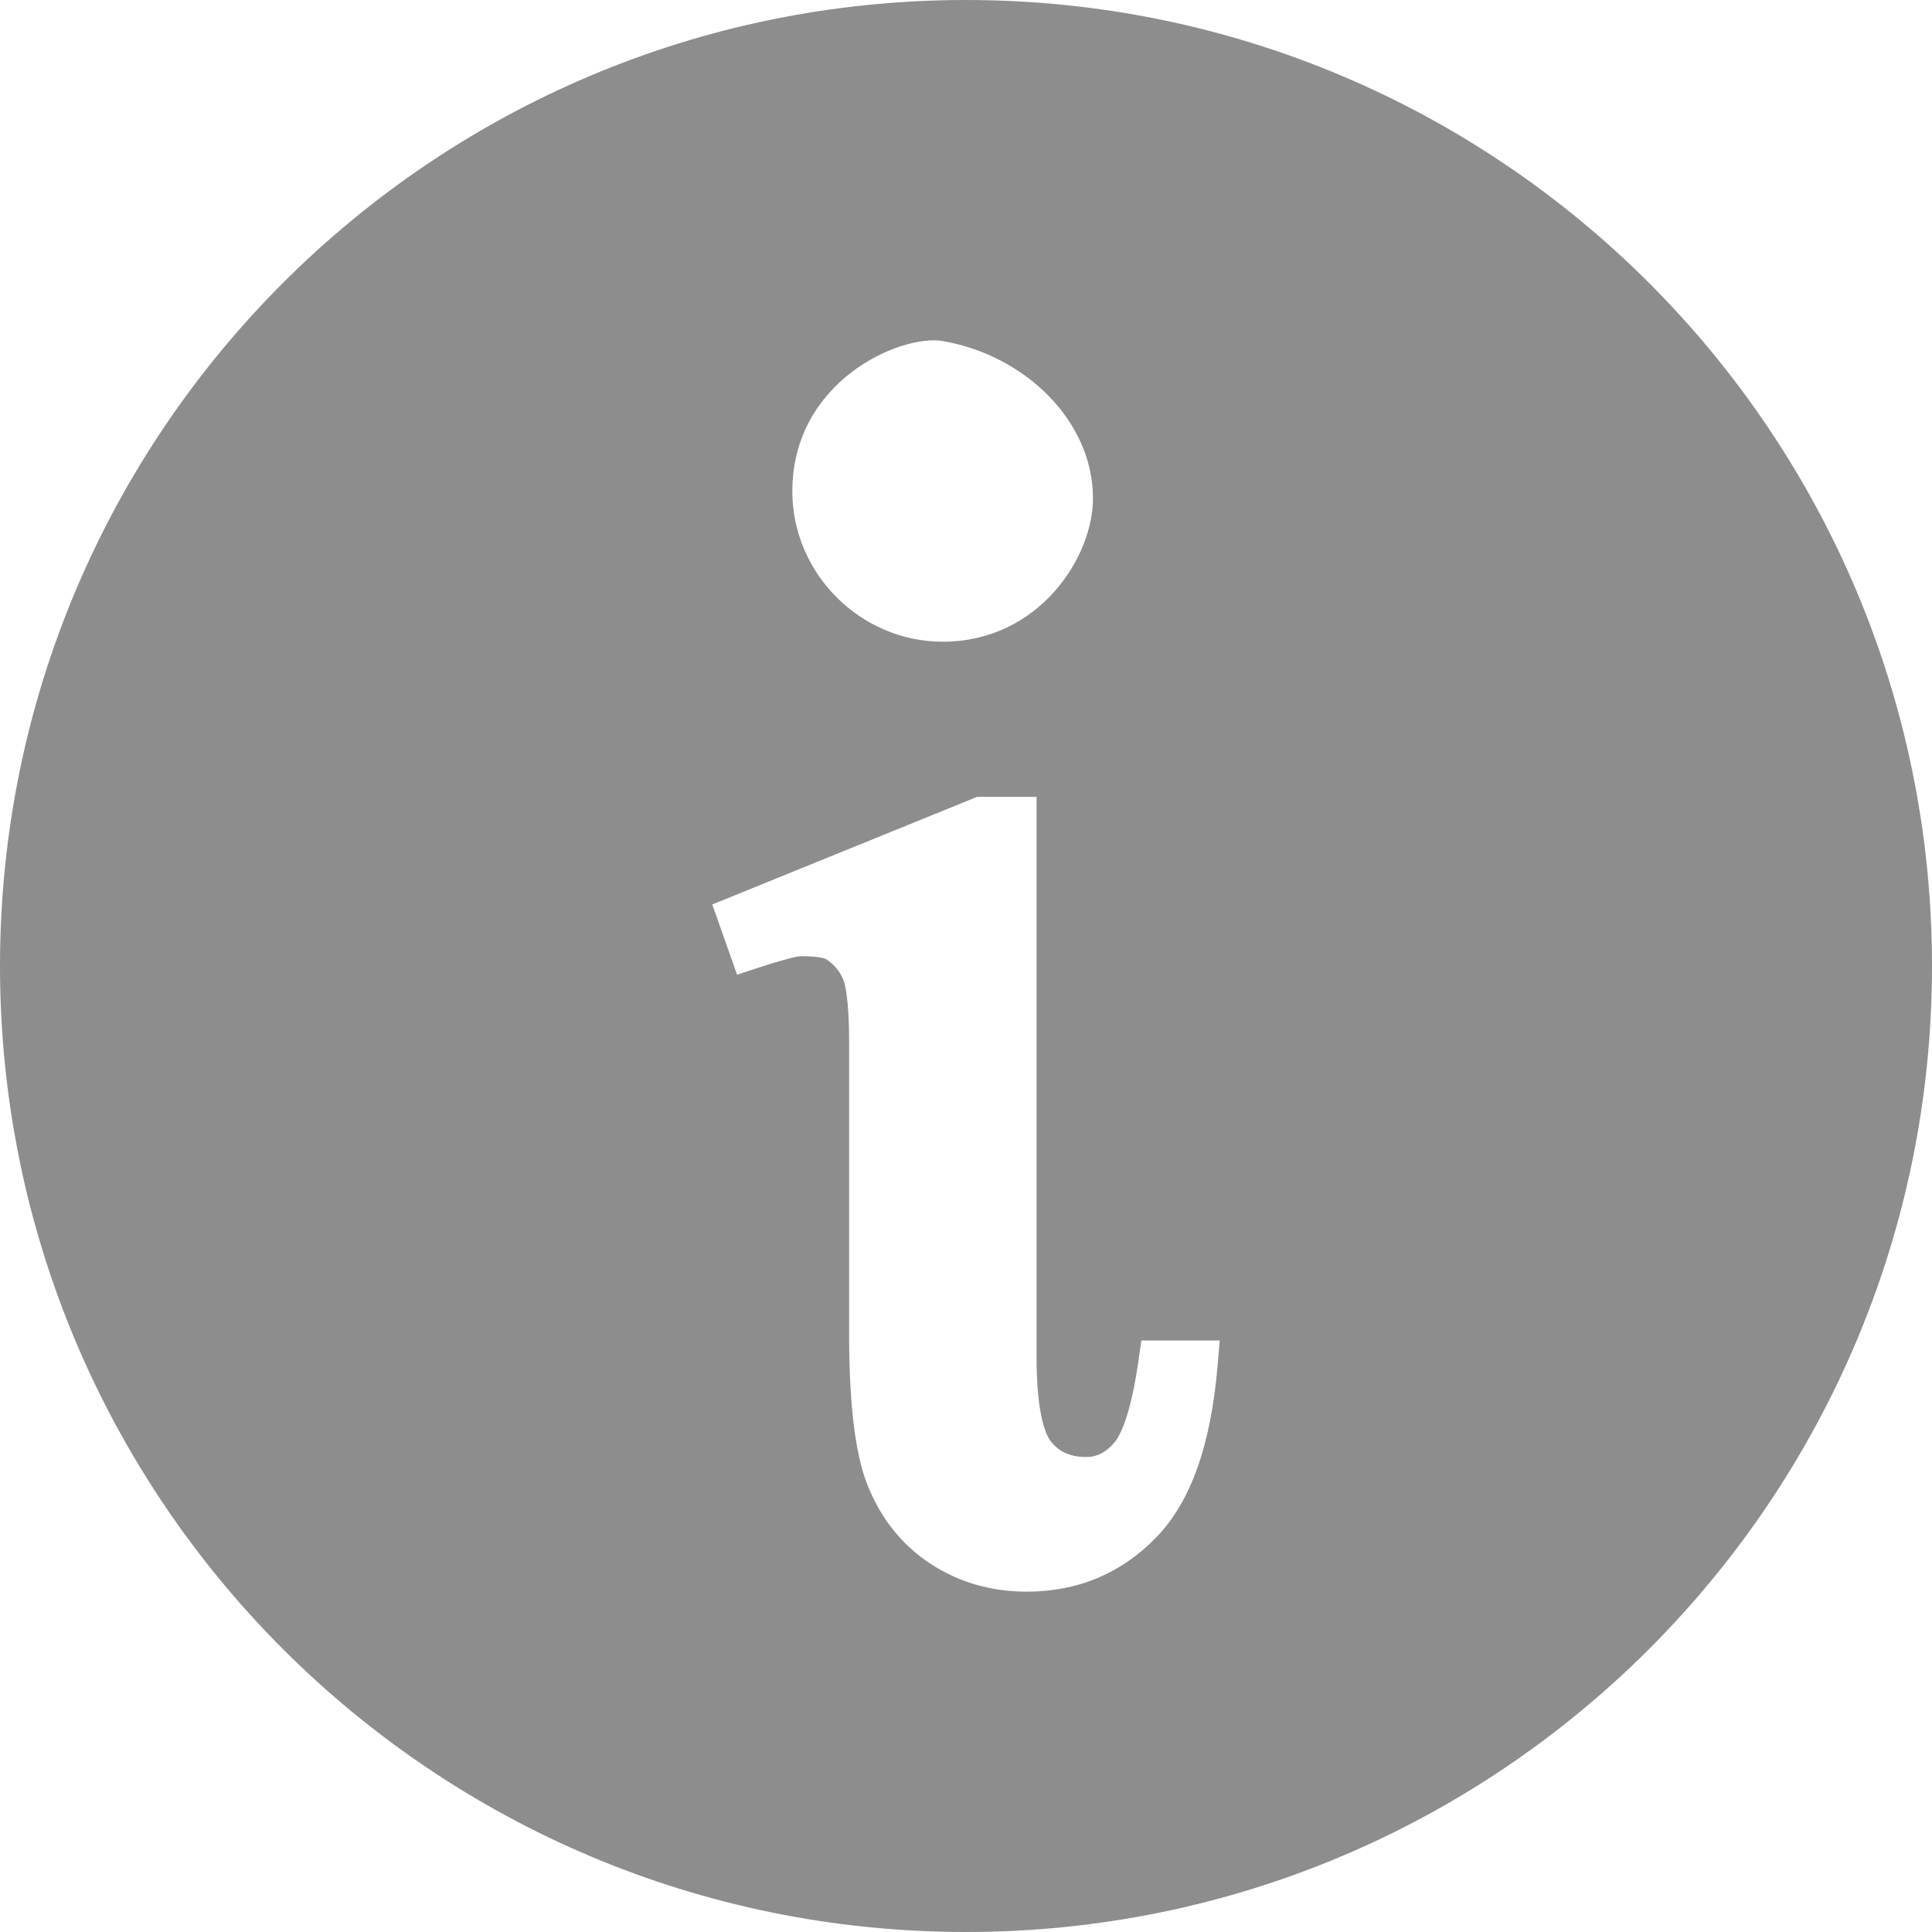
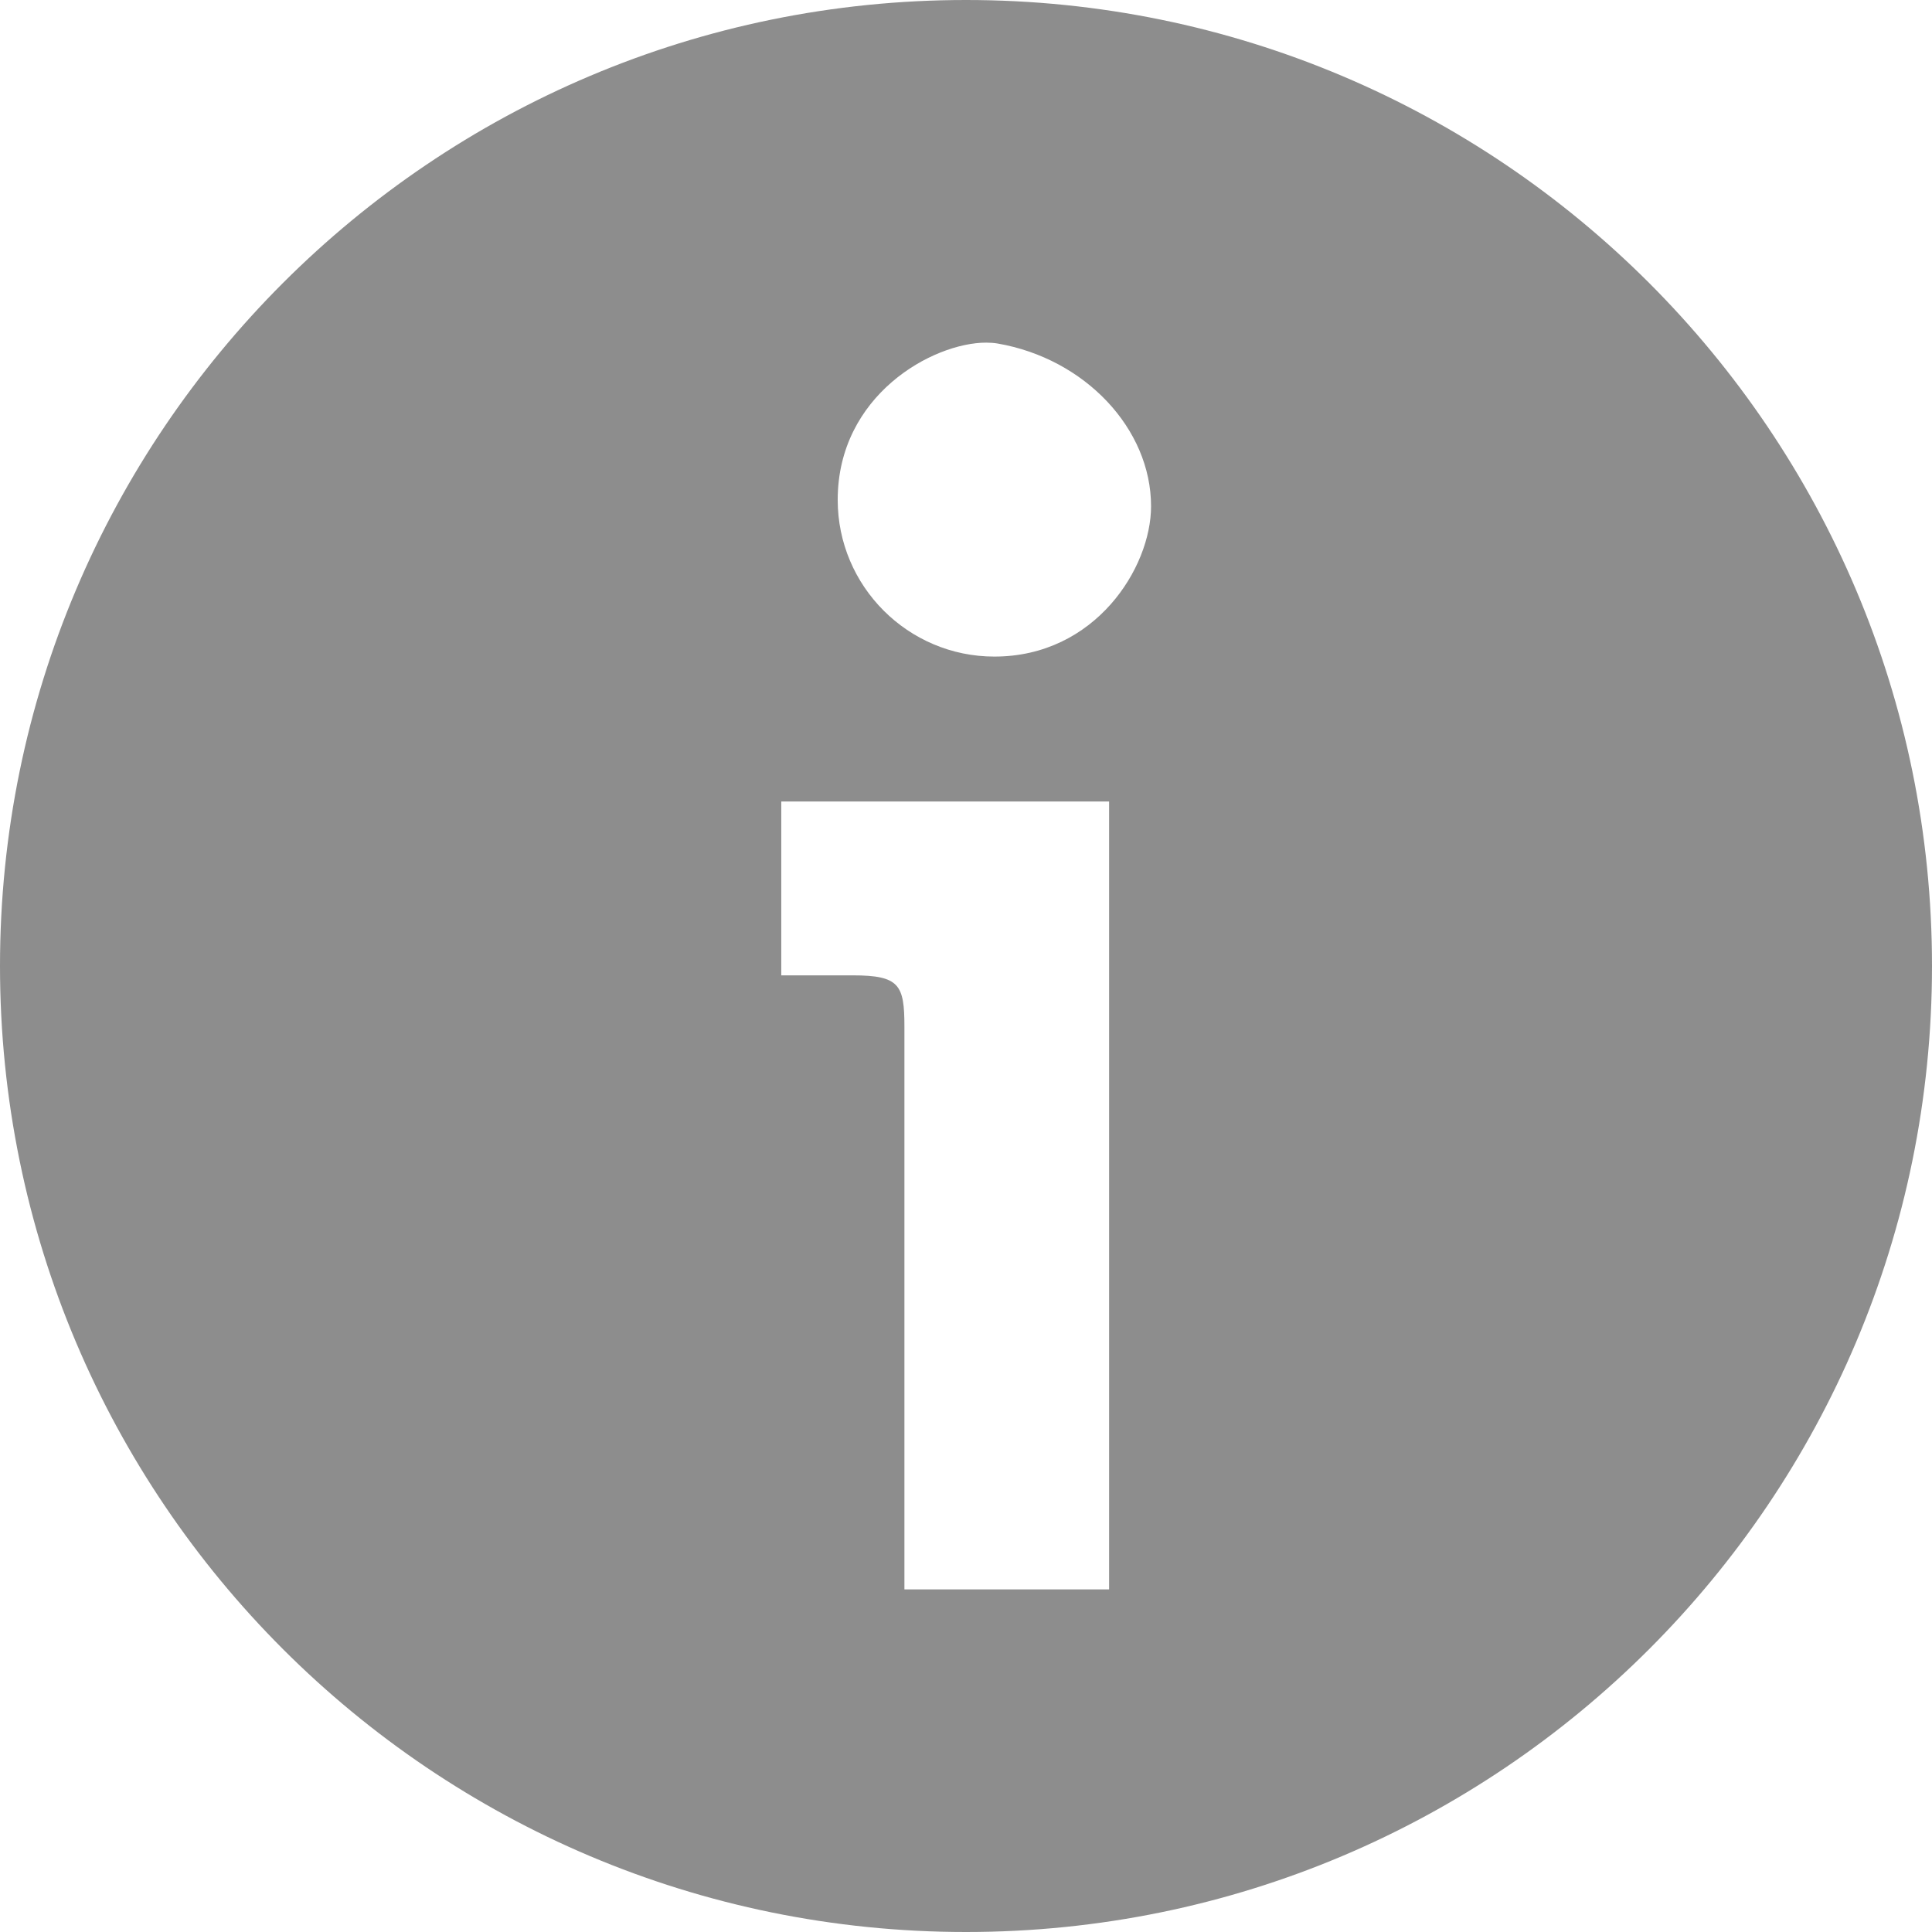
<svg xmlns="http://www.w3.org/2000/svg" version="1.1" id="_x31_0" x="0px" y="0px" viewBox="0 0 512 512" style="width: 256px; height: 256px; opacity: 1;" xml:space="preserve">
  <style type="text/css">
	.st0{fill:#374149;}
</style>
  <g>
-     <path class="st0" d="M256,0C114.614,0,0,114.614,0,256s114.614,256,256,256c141.383,0,256-114.614,256-256S397.383,0,256,0z    M323.238,355.254l-0.551,6.504c-1.793,21.313-7.133,36.27-16.332,45.723c-9.242,9.507-20.777,14.328-34.285,14.324   c-9.426,0-18.004-2.496-25.496-7.406c-7.562-4.957-13.191-12.012-16.726-20.965c-3.391-8.602-4.965-22.617-4.813-42.824v-74.149   c0-11.75-1.102-15.722-1.578-16.886c-0.898-2.184-2.378-3.954-4.531-5.383c-0.137-0.086-1.554-0.797-6.809-0.797   c-0.308,0.016-2.484,0.238-11.206,3.078l-5.582,1.828l-6.566-18.61l70.188-28.519h15.75v148.5c0,15.816,2.641,20.871,3.782,22.312   c2.226,2.817,5.199,4.133,9.367,4.133c2.87,0,5.25-1.222,7.484-3.851c1.469-1.73,4.262-6.879,6.398-21.863l0.738-5.16h19.285   L323.238,355.254z M249.817,170.058c-21.786,0-39.84-18.054-39.84-39.84c0-29.258,28.637-41.706,39.84-39.839   c21.789,3.734,39.835,21.164,39.835,41.706C289.652,147.649,275.34,170.058,249.817,170.058z" style="fill: rgb(141, 141, 141);" />
+     <path class="st0" d="M256,0C114.641,0,0,114.641,0,256c0,141.442,114.641,256,256,256c141.442,0,256-114.558,256-256   C512,114.641,397.442,0,256,0z M263.519,174C240.641,174,222,155.359,222,132.481c0-27.762,25.199-41.68,39.359-41.68   c1.043,0,2.082,0.078,3.043,0.238c23.117,4,40.641,22.562,40.641,43.121C305.043,150.481,290.242,174,263.519,174z M239.68,421.199   V272.082c0-11.043-1.278-13.602-13.68-13.602h-18.957v-46.082h86.878v208.801h-54.234H239.68z" style="fill: rgb(141, 141, 141);" />
  </g>
</svg>
